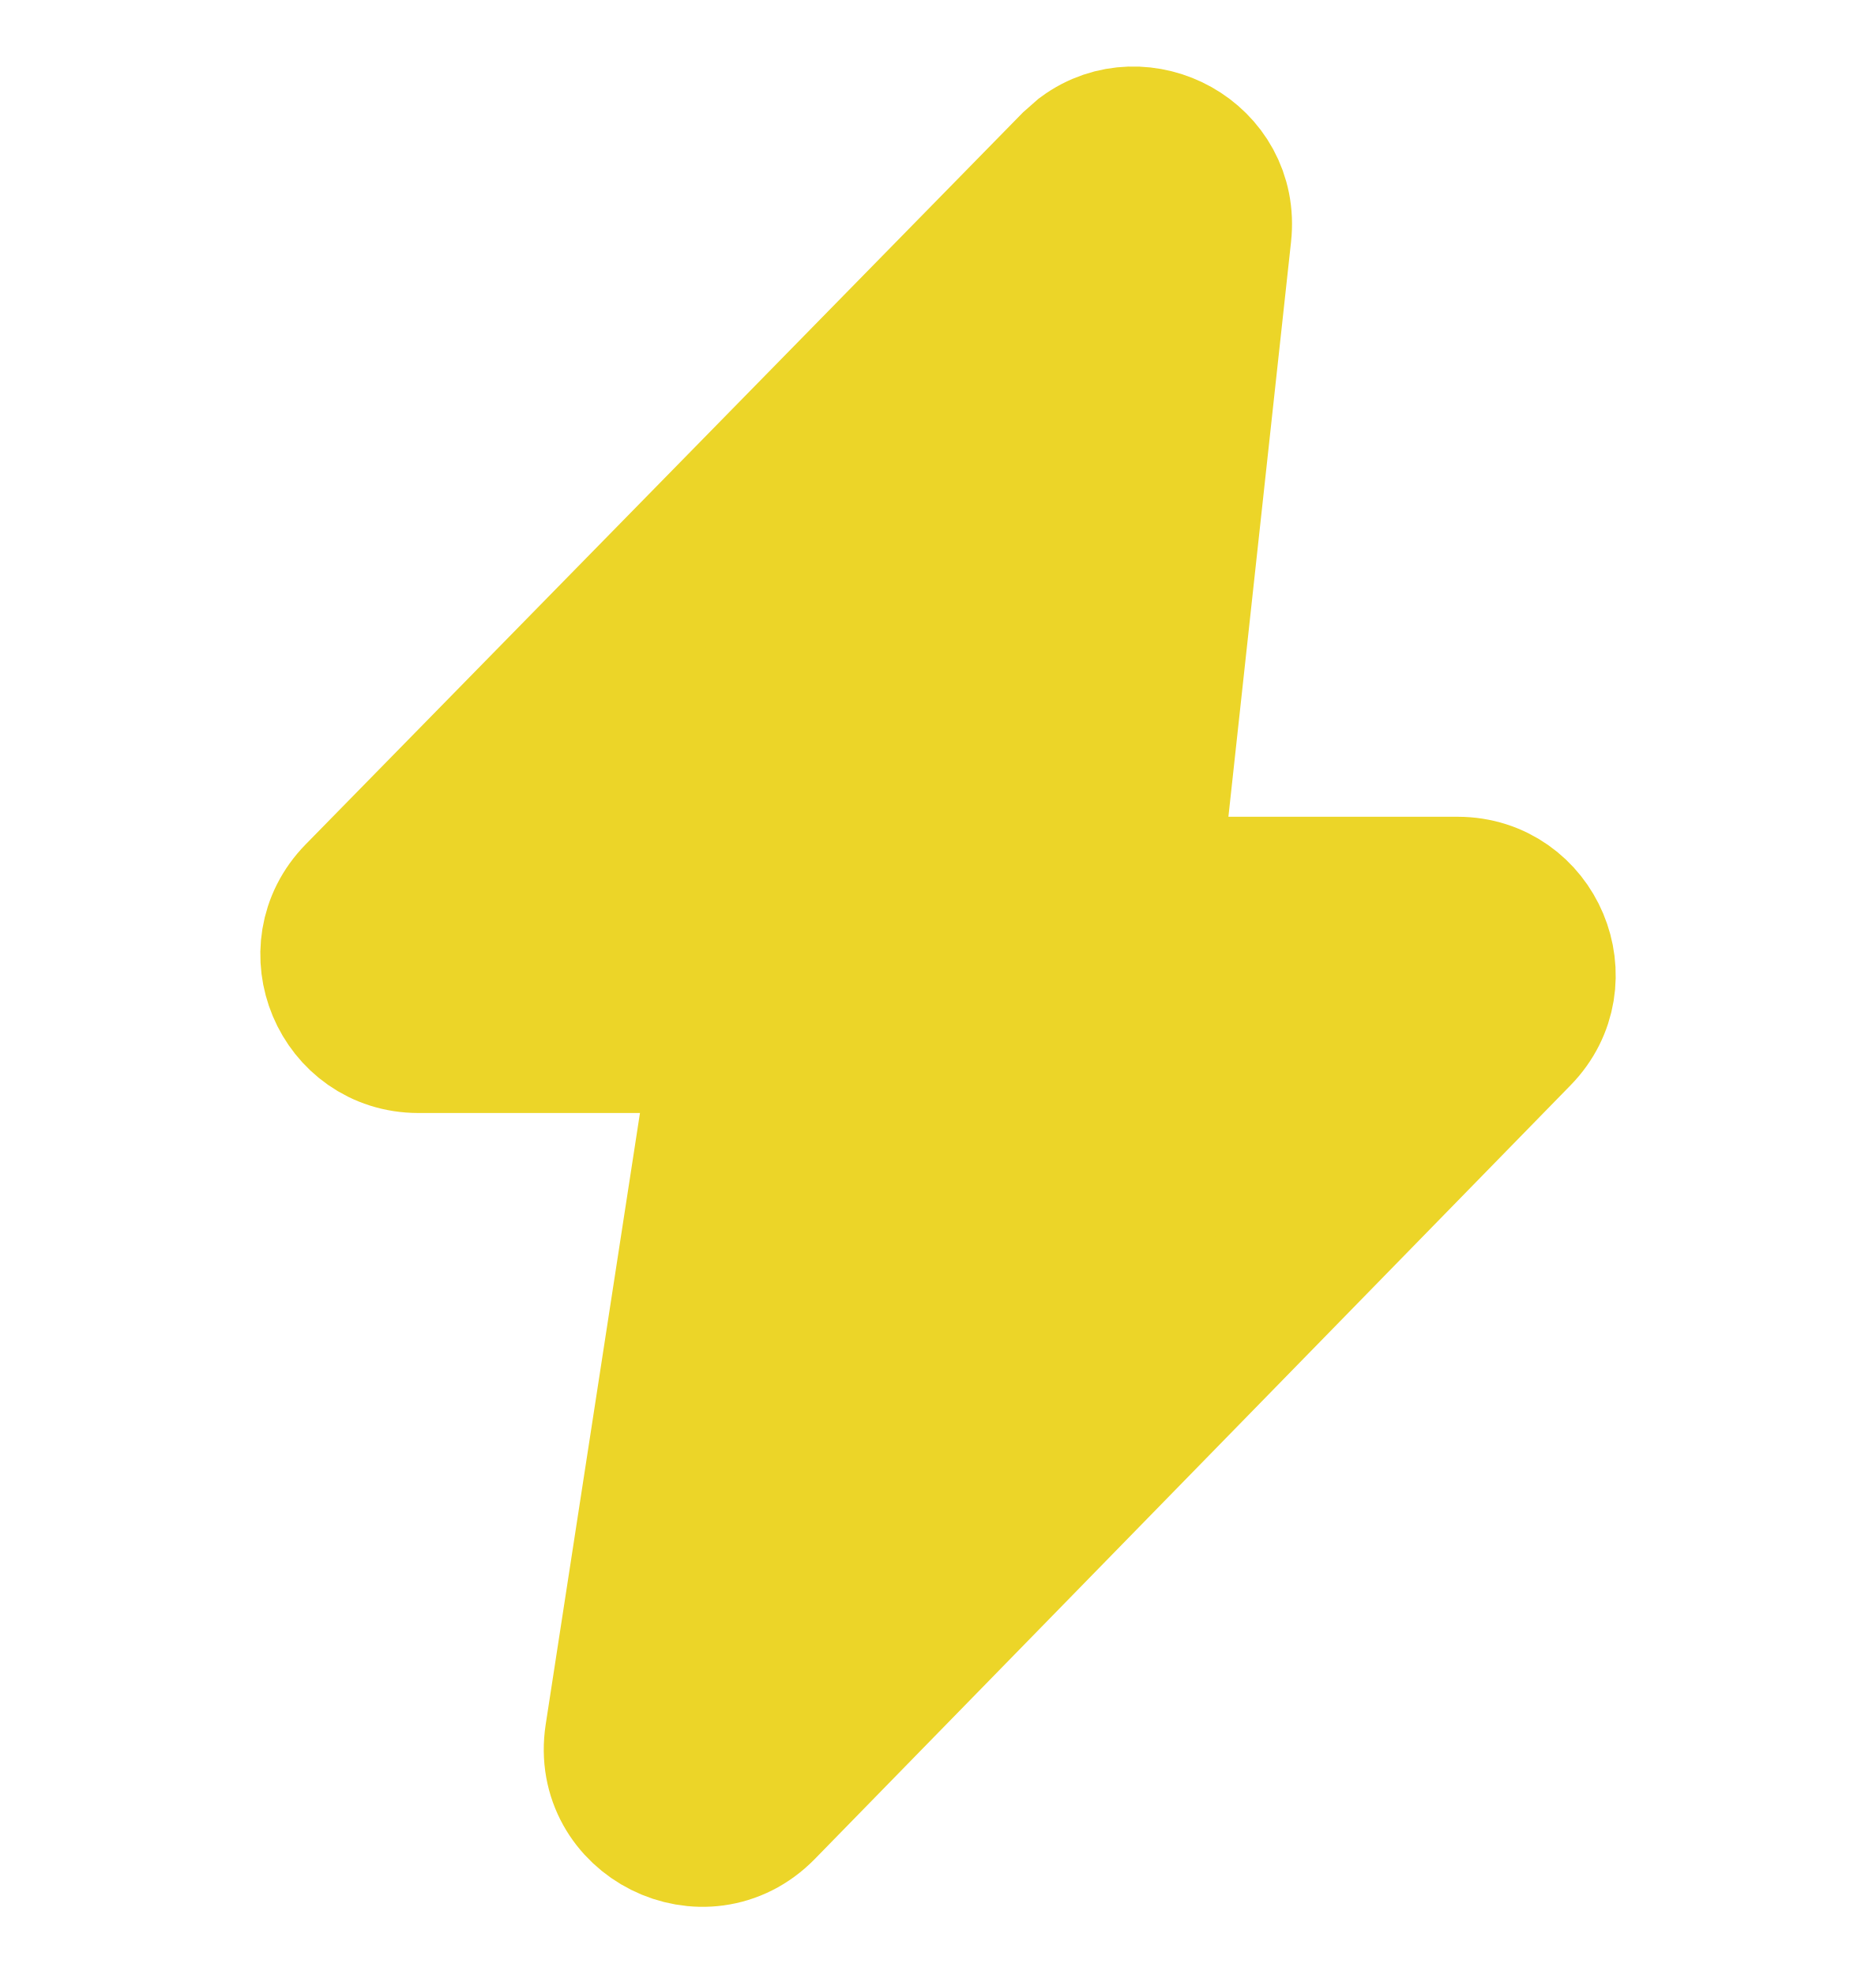
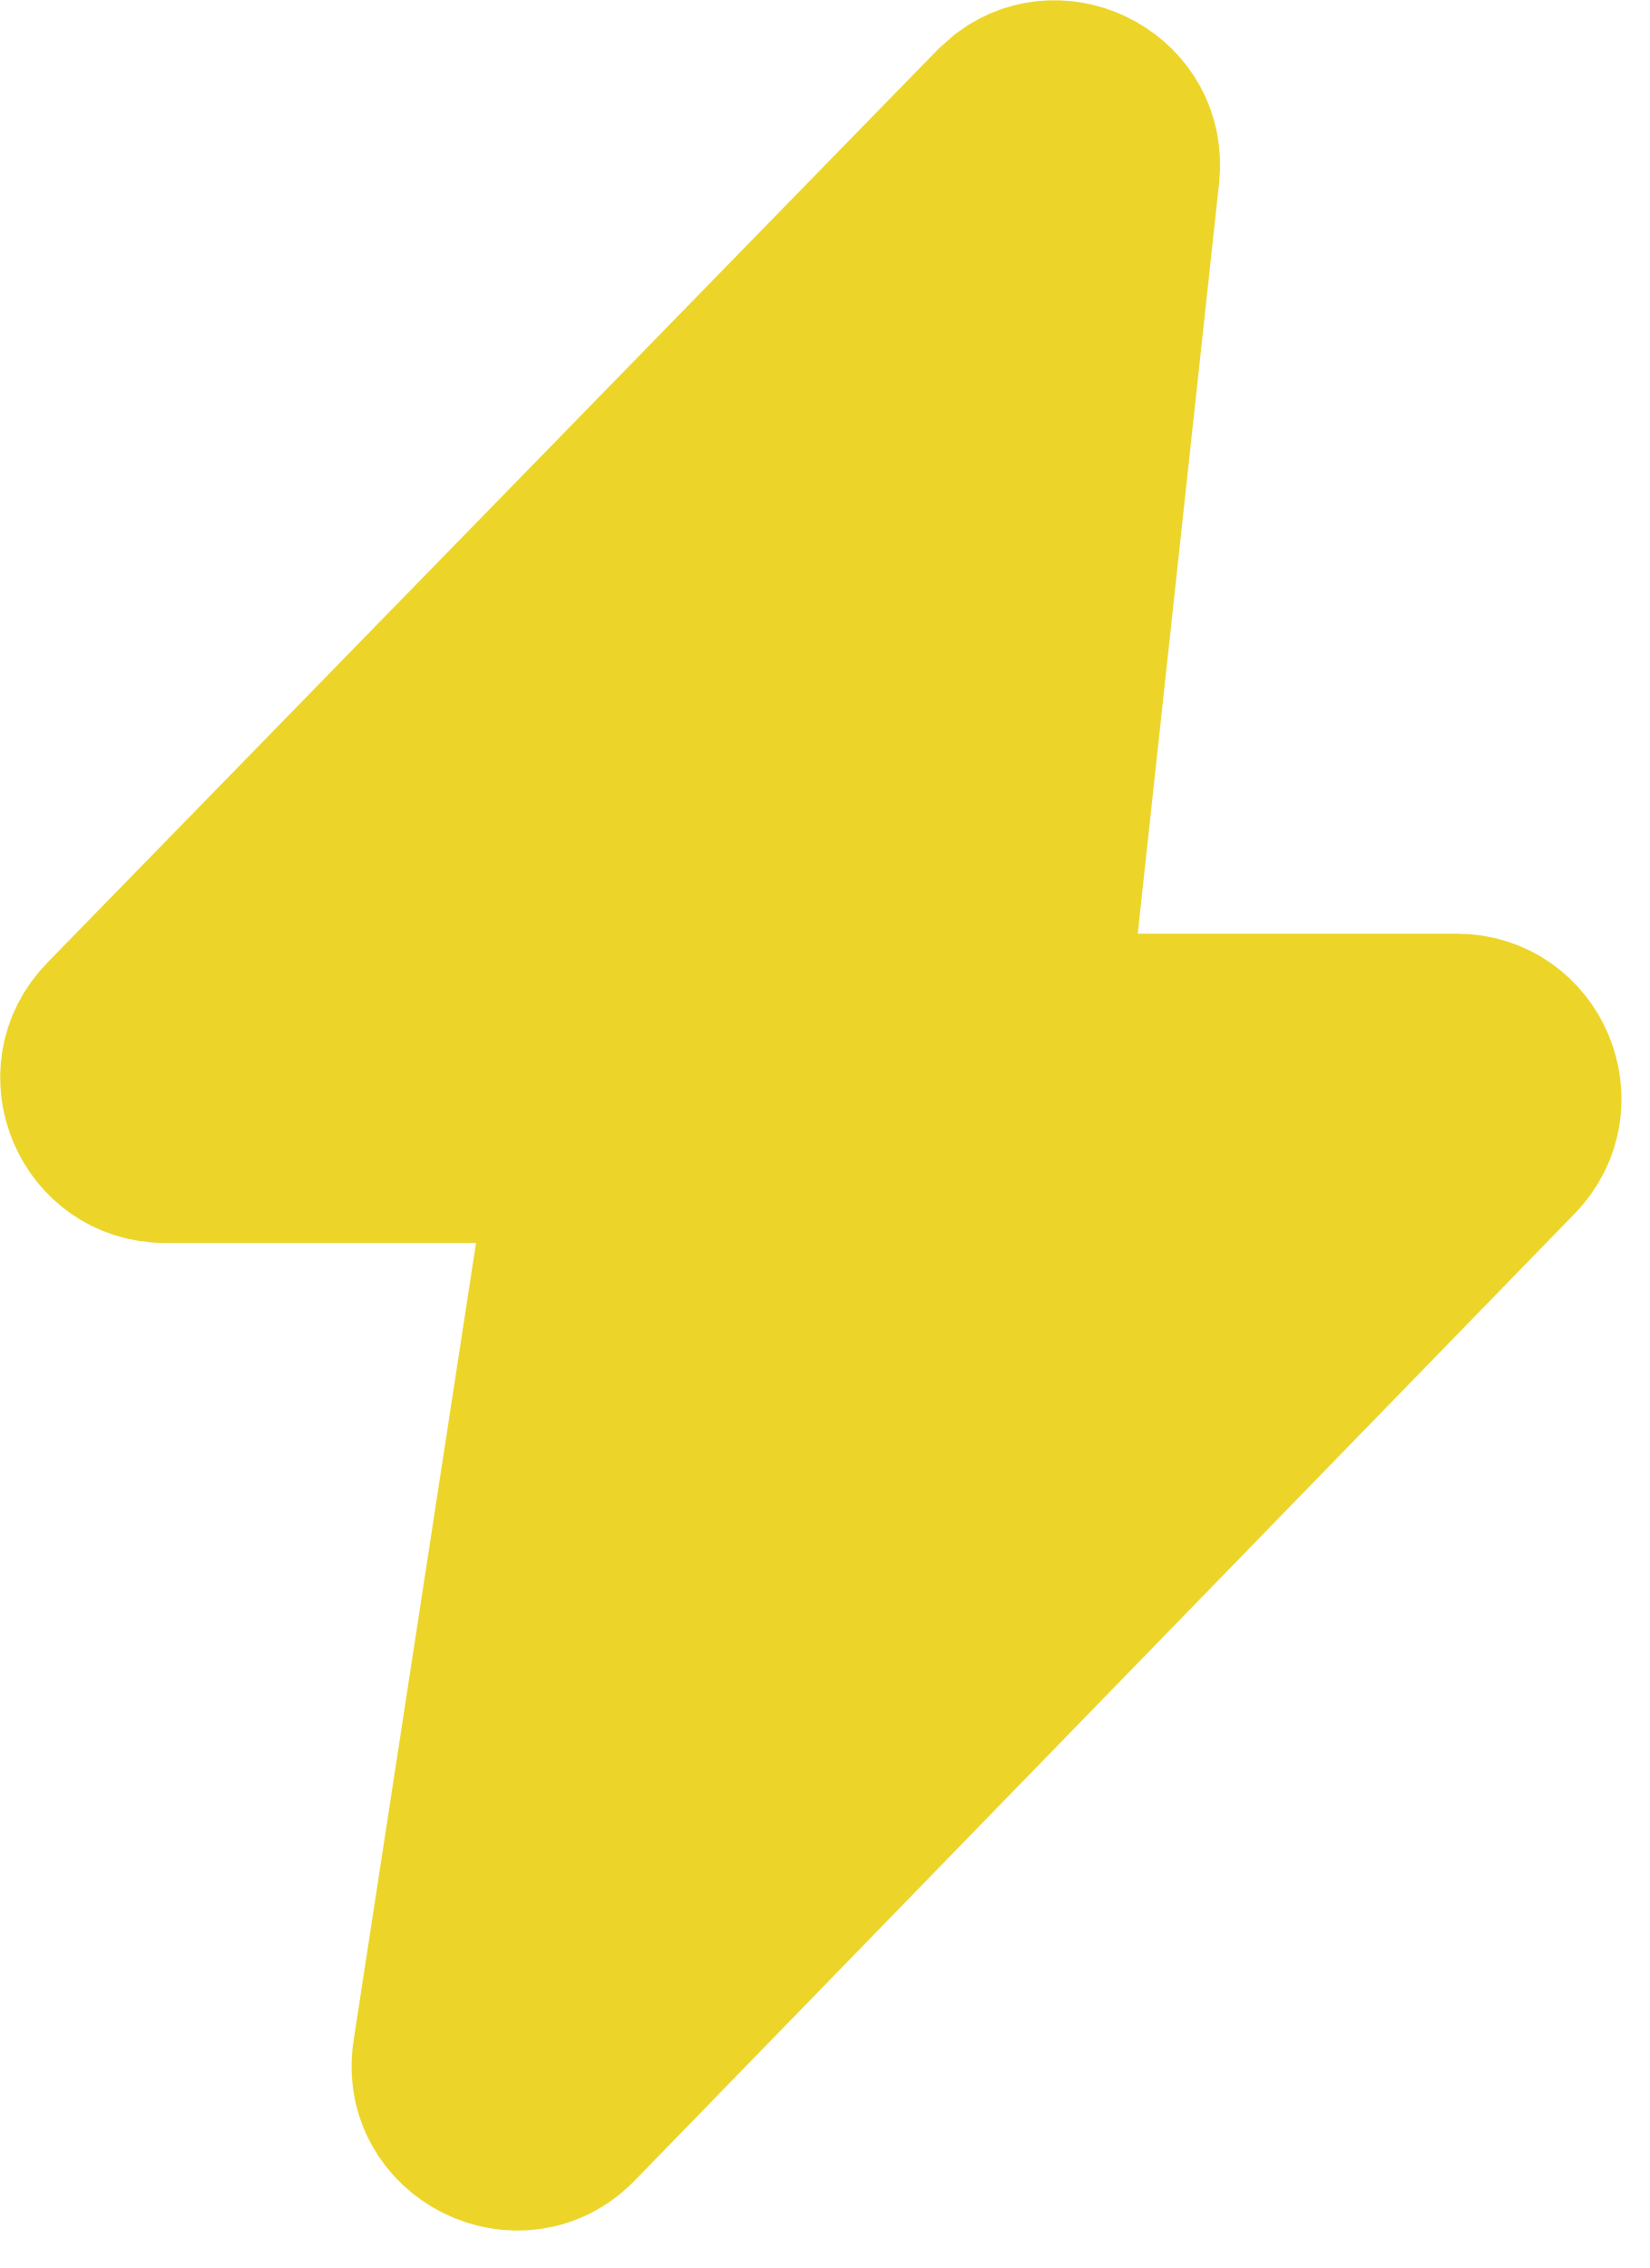
- <svg xmlns="http://www.w3.org/2000/svg" width="19" height="20" viewBox="0 0 19 20" fill="none">
-   <path d="M10.988 1.585C11.56 1.164 12.412 1.616 12.33 2.368L11.605 9.021H14.763C15.515 9.022 15.896 9.928 15.37 10.466L7.716 18.301C7.138 18.892 6.142 18.394 6.268 17.577L7.356 10.521H4.238C3.485 10.521 3.104 9.614 3.631 9.076L10.878 1.682L10.988 1.585Z" fill="#ECD528" stroke="#ECD528" stroke-width="1.5" stroke-linecap="round" />
+ <svg xmlns="http://www.w3.org/2000/svg" width="16" height="22" viewBox="0 0 16 22" fill="none">
+   <path d="M9.737 0.915C10.309 0.492 11.162 0.945 11.081 1.697L10.202 9.807H14.13C14.881 9.807 15.262 10.71 14.739 11.249L5.622 20.627C5.045 21.22 4.046 20.723 4.172 19.905L5.492 11.307H1.603C0.851 11.307 0.47 10.402 0.995 9.863L9.627 1.012L9.737 0.915Z" fill="#ECD528" stroke="#ECD528" stroke-width="1.5" stroke-linecap="round" />
</svg>
